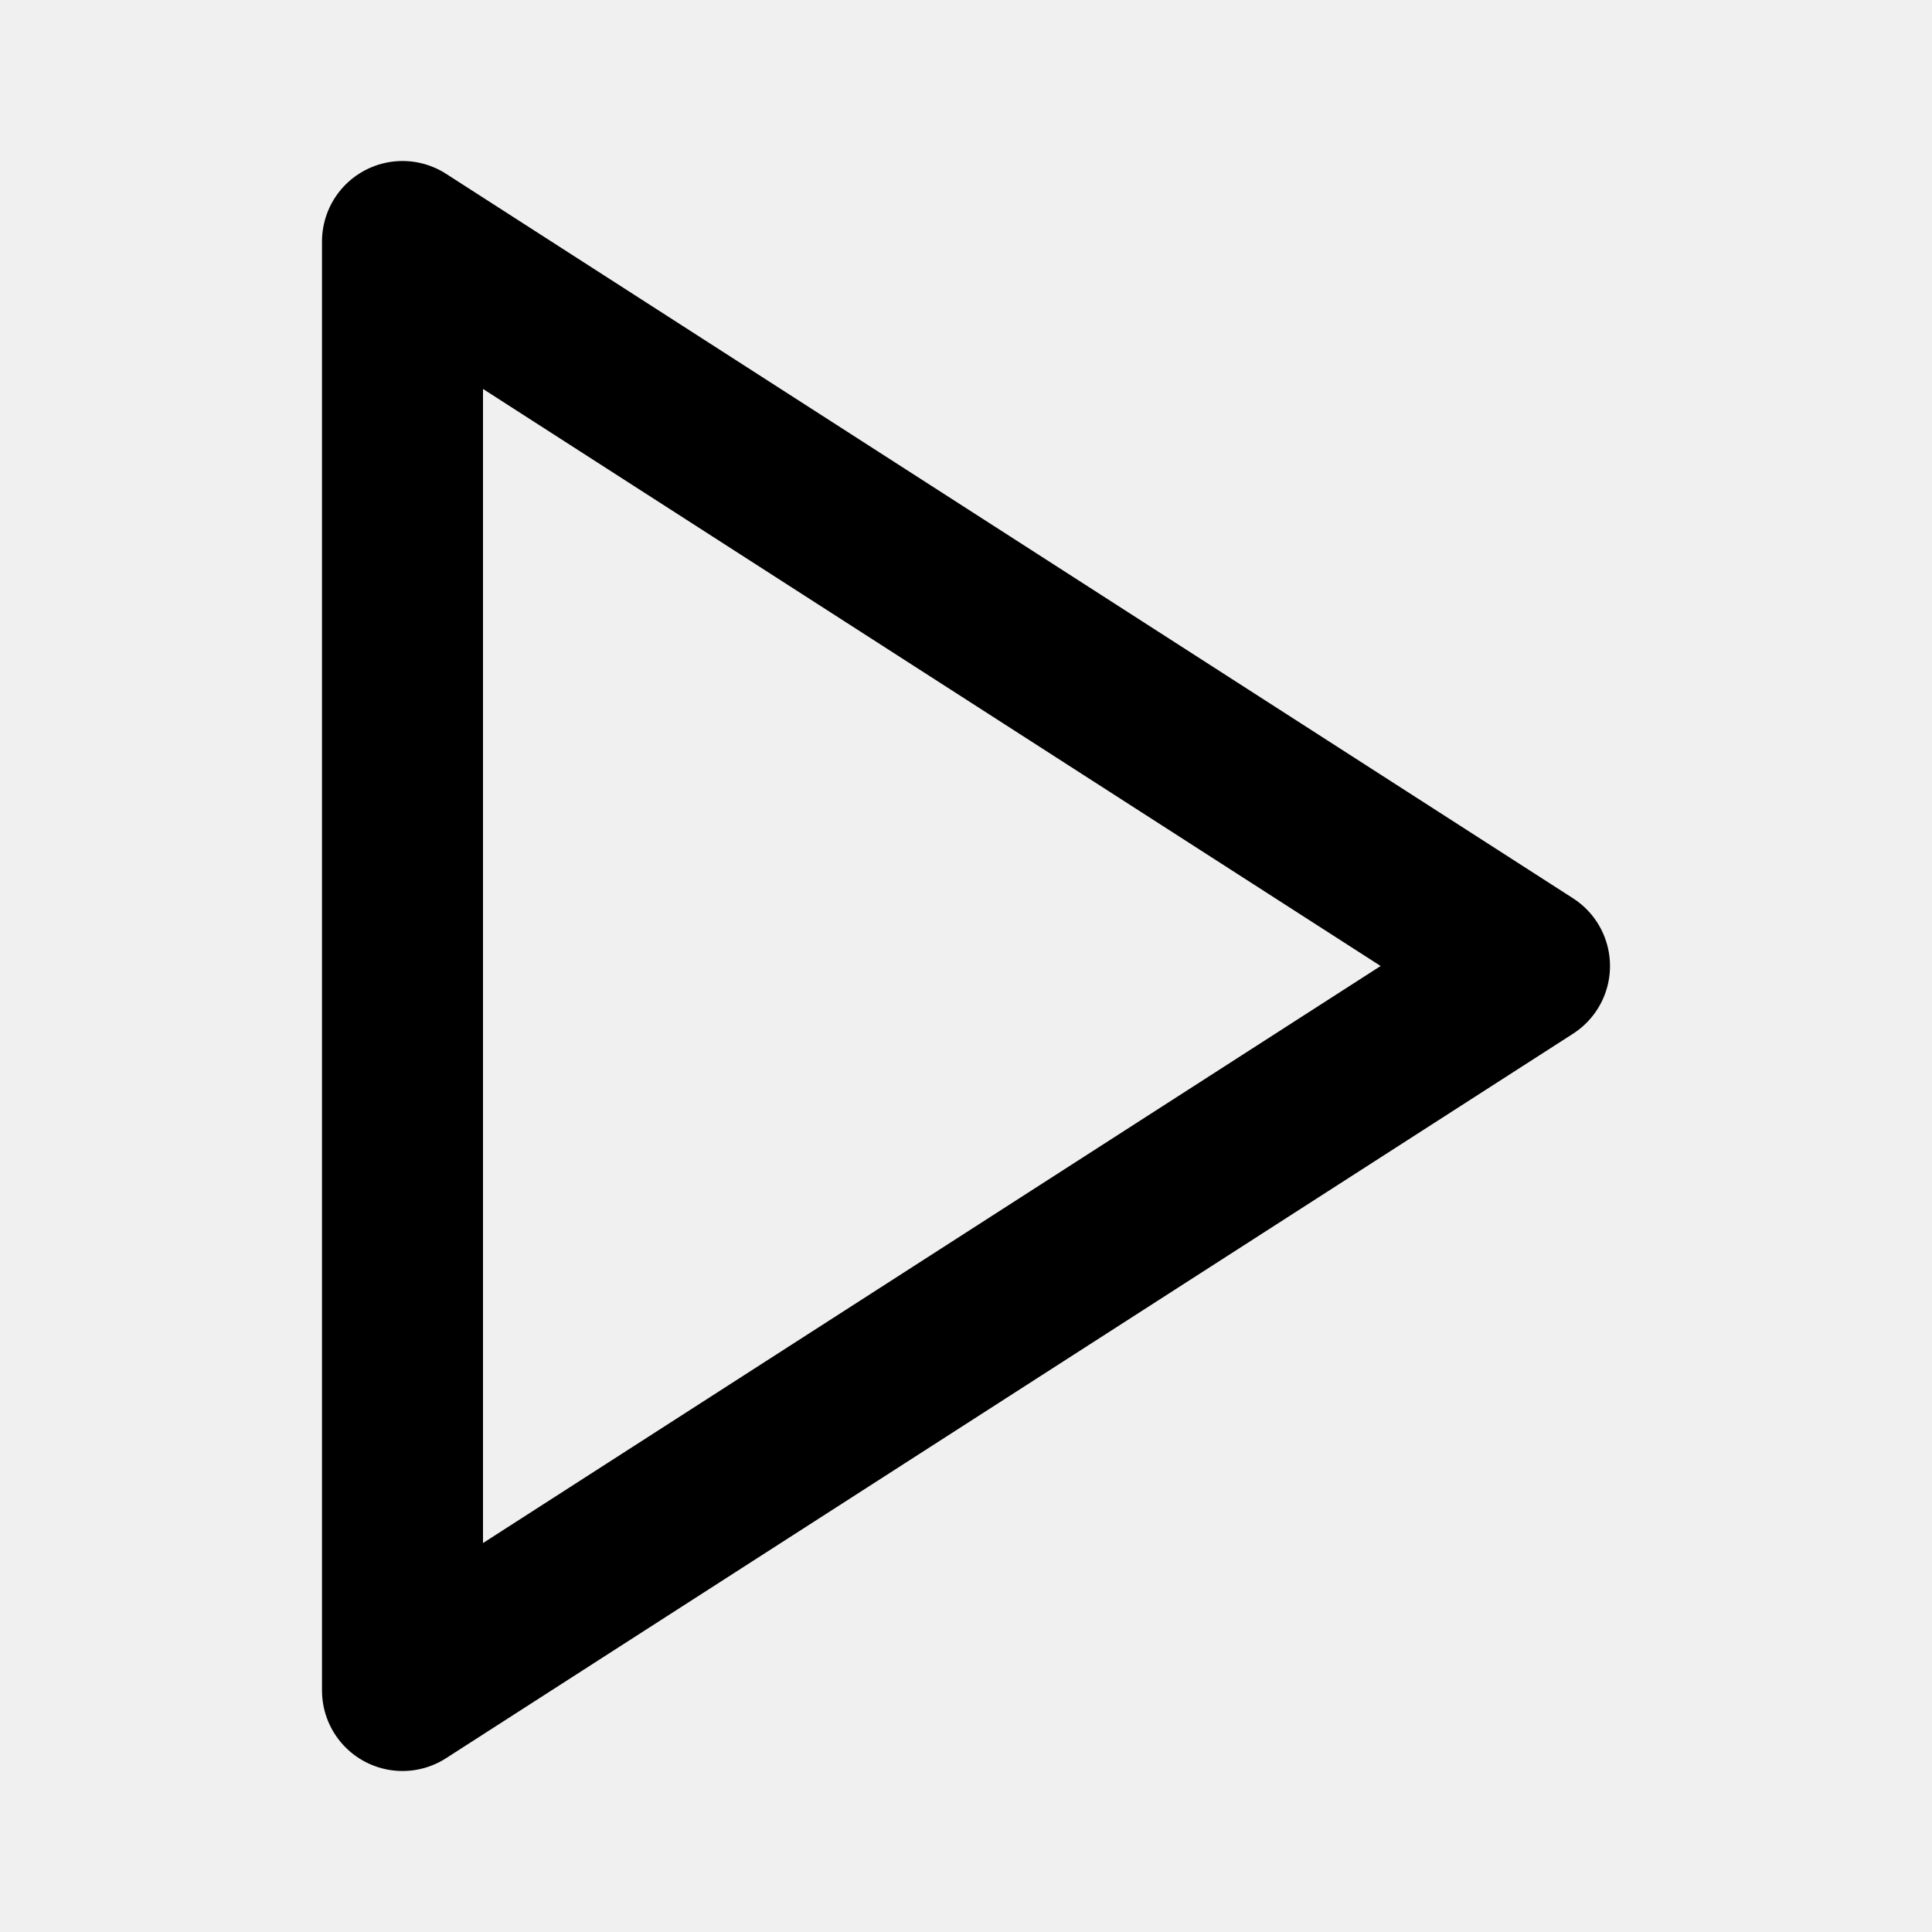
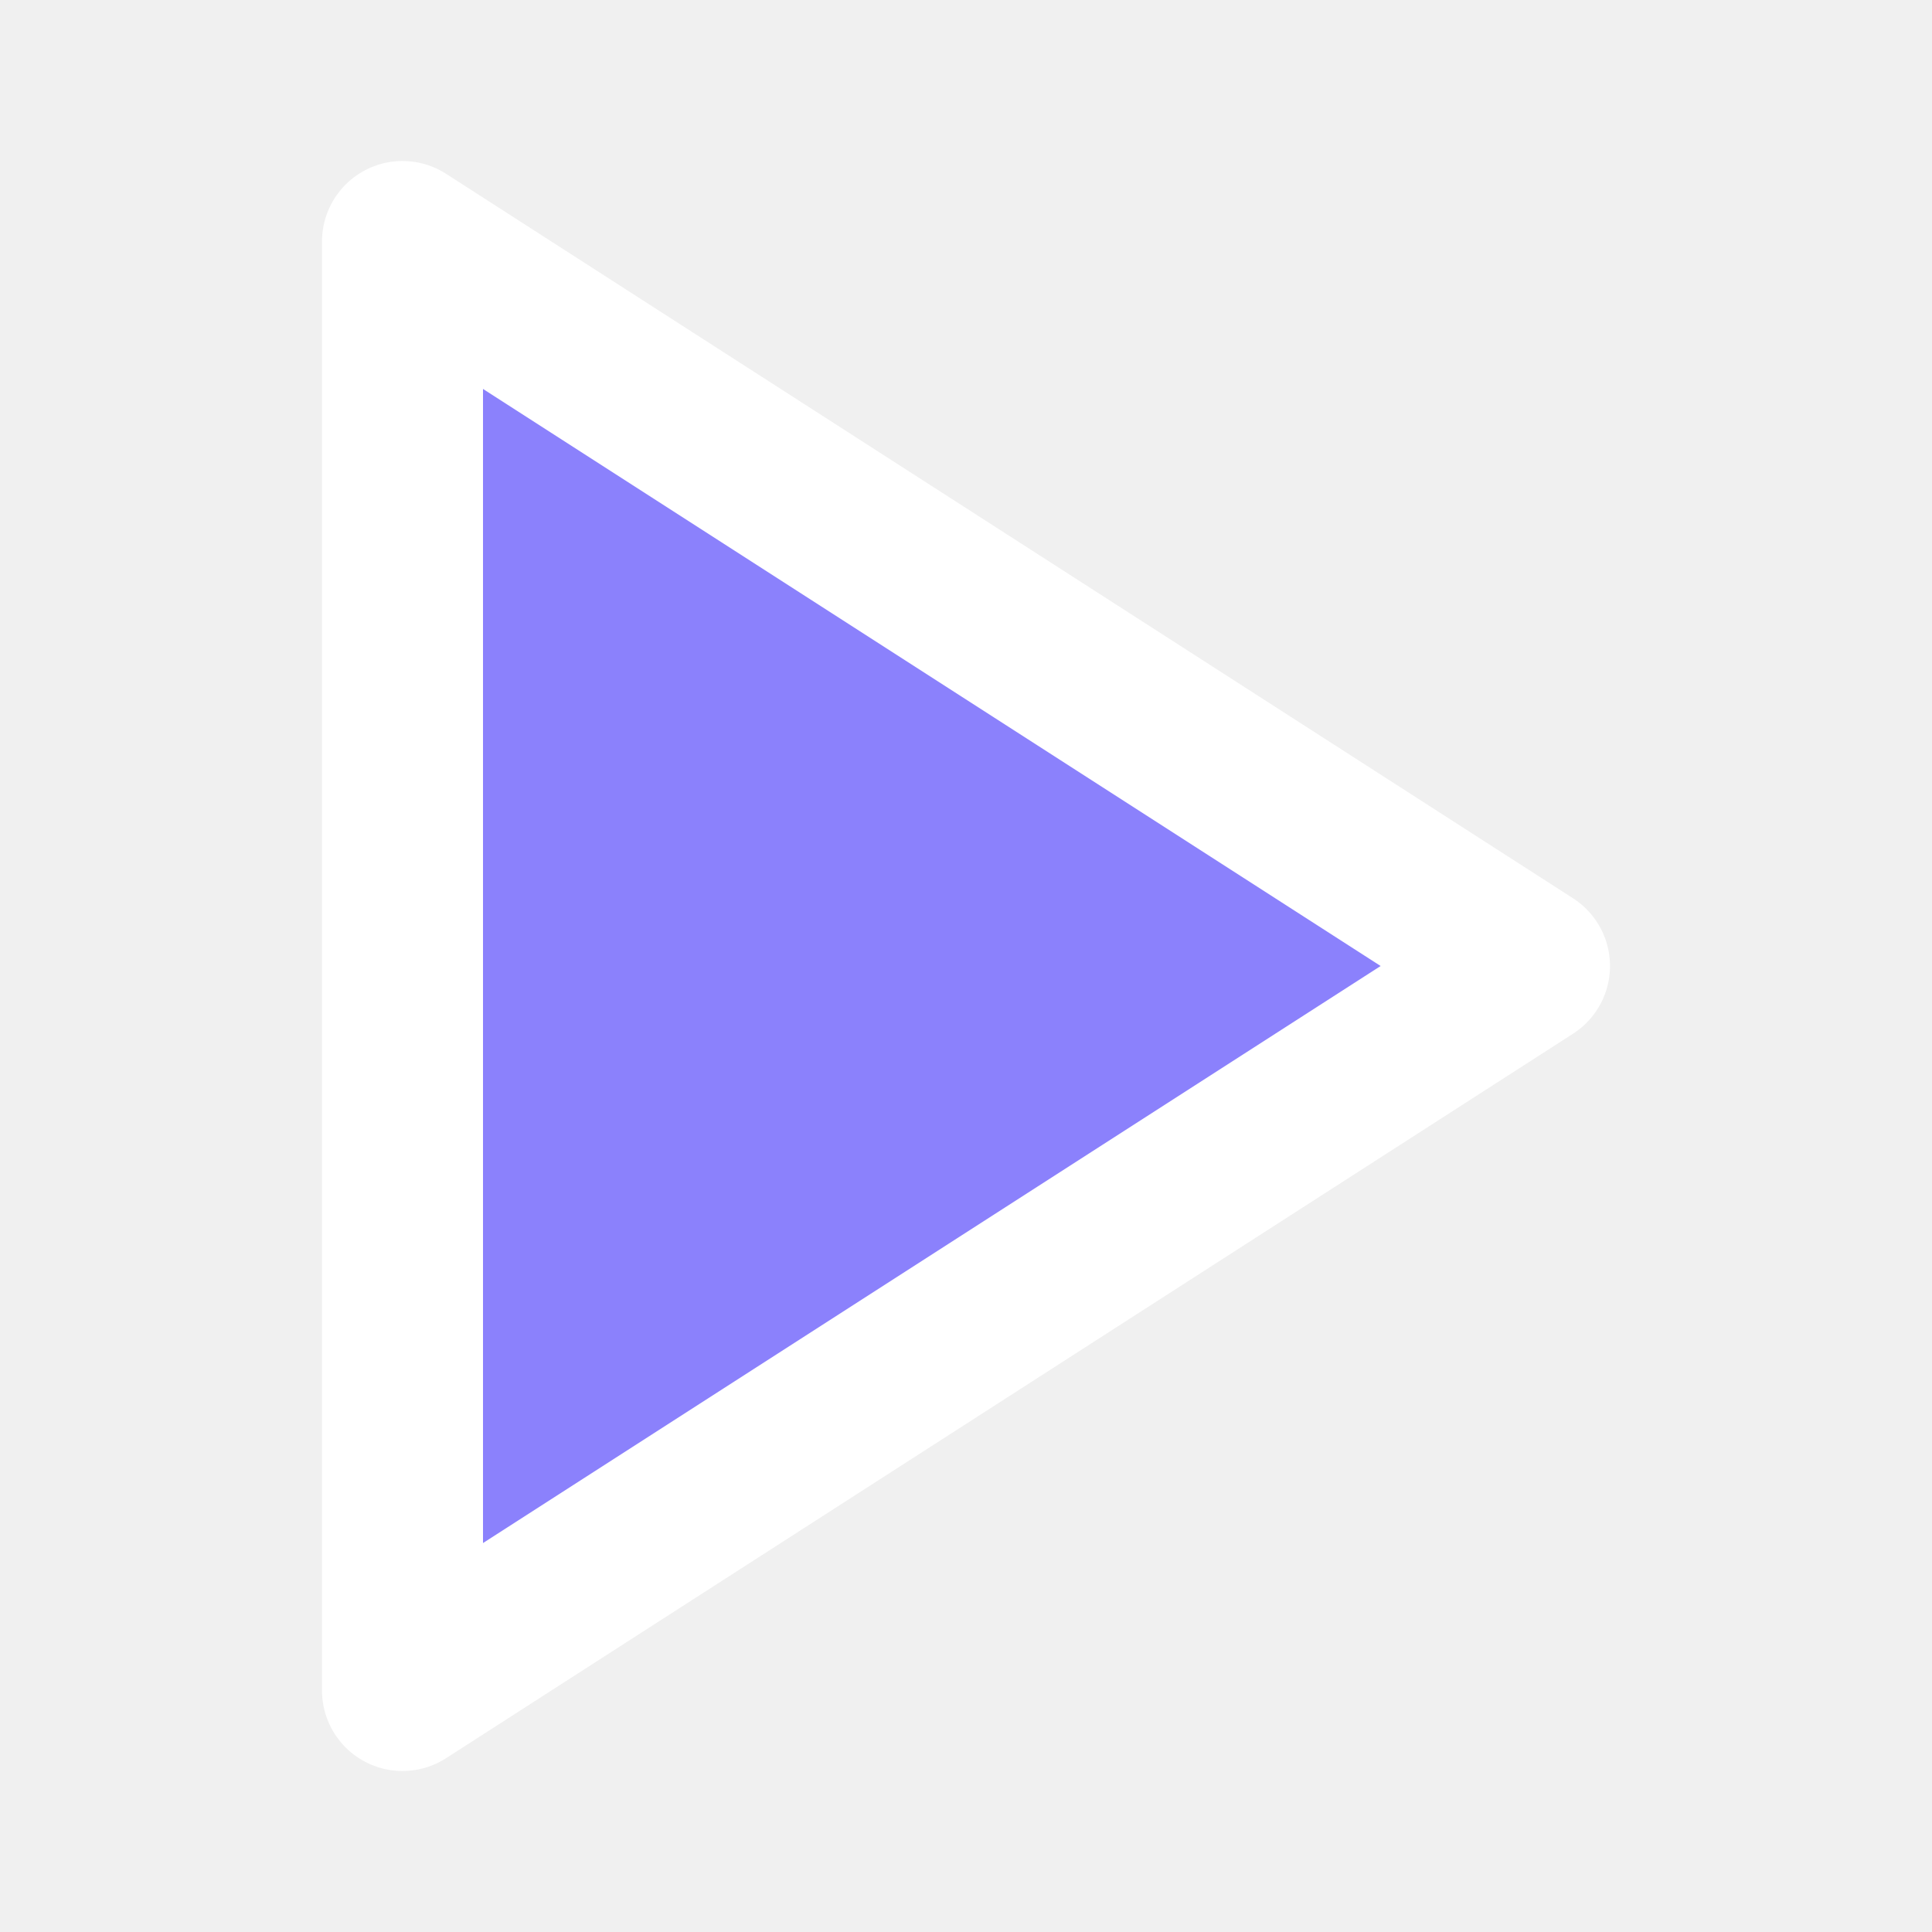
- <svg xmlns="http://www.w3.org/2000/svg" width="24" height="24" viewBox="0 0 24 24" fill="none" stroke="currentColor" stroke-width="2" stroke-linecap="round" stroke-linejoin="round" class="feather feather-play">
+ <svg xmlns="http://www.w3.org/2000/svg" width="24" height="24" viewBox="0 0 24 24" fill="#8b81fc" stroke="#fff" stroke-width="2" stroke-linecap="round" stroke-linejoin="round" class="feather feather-play">
  <polygon points="5 3 19 12 5 21 5 3" />
</svg>
